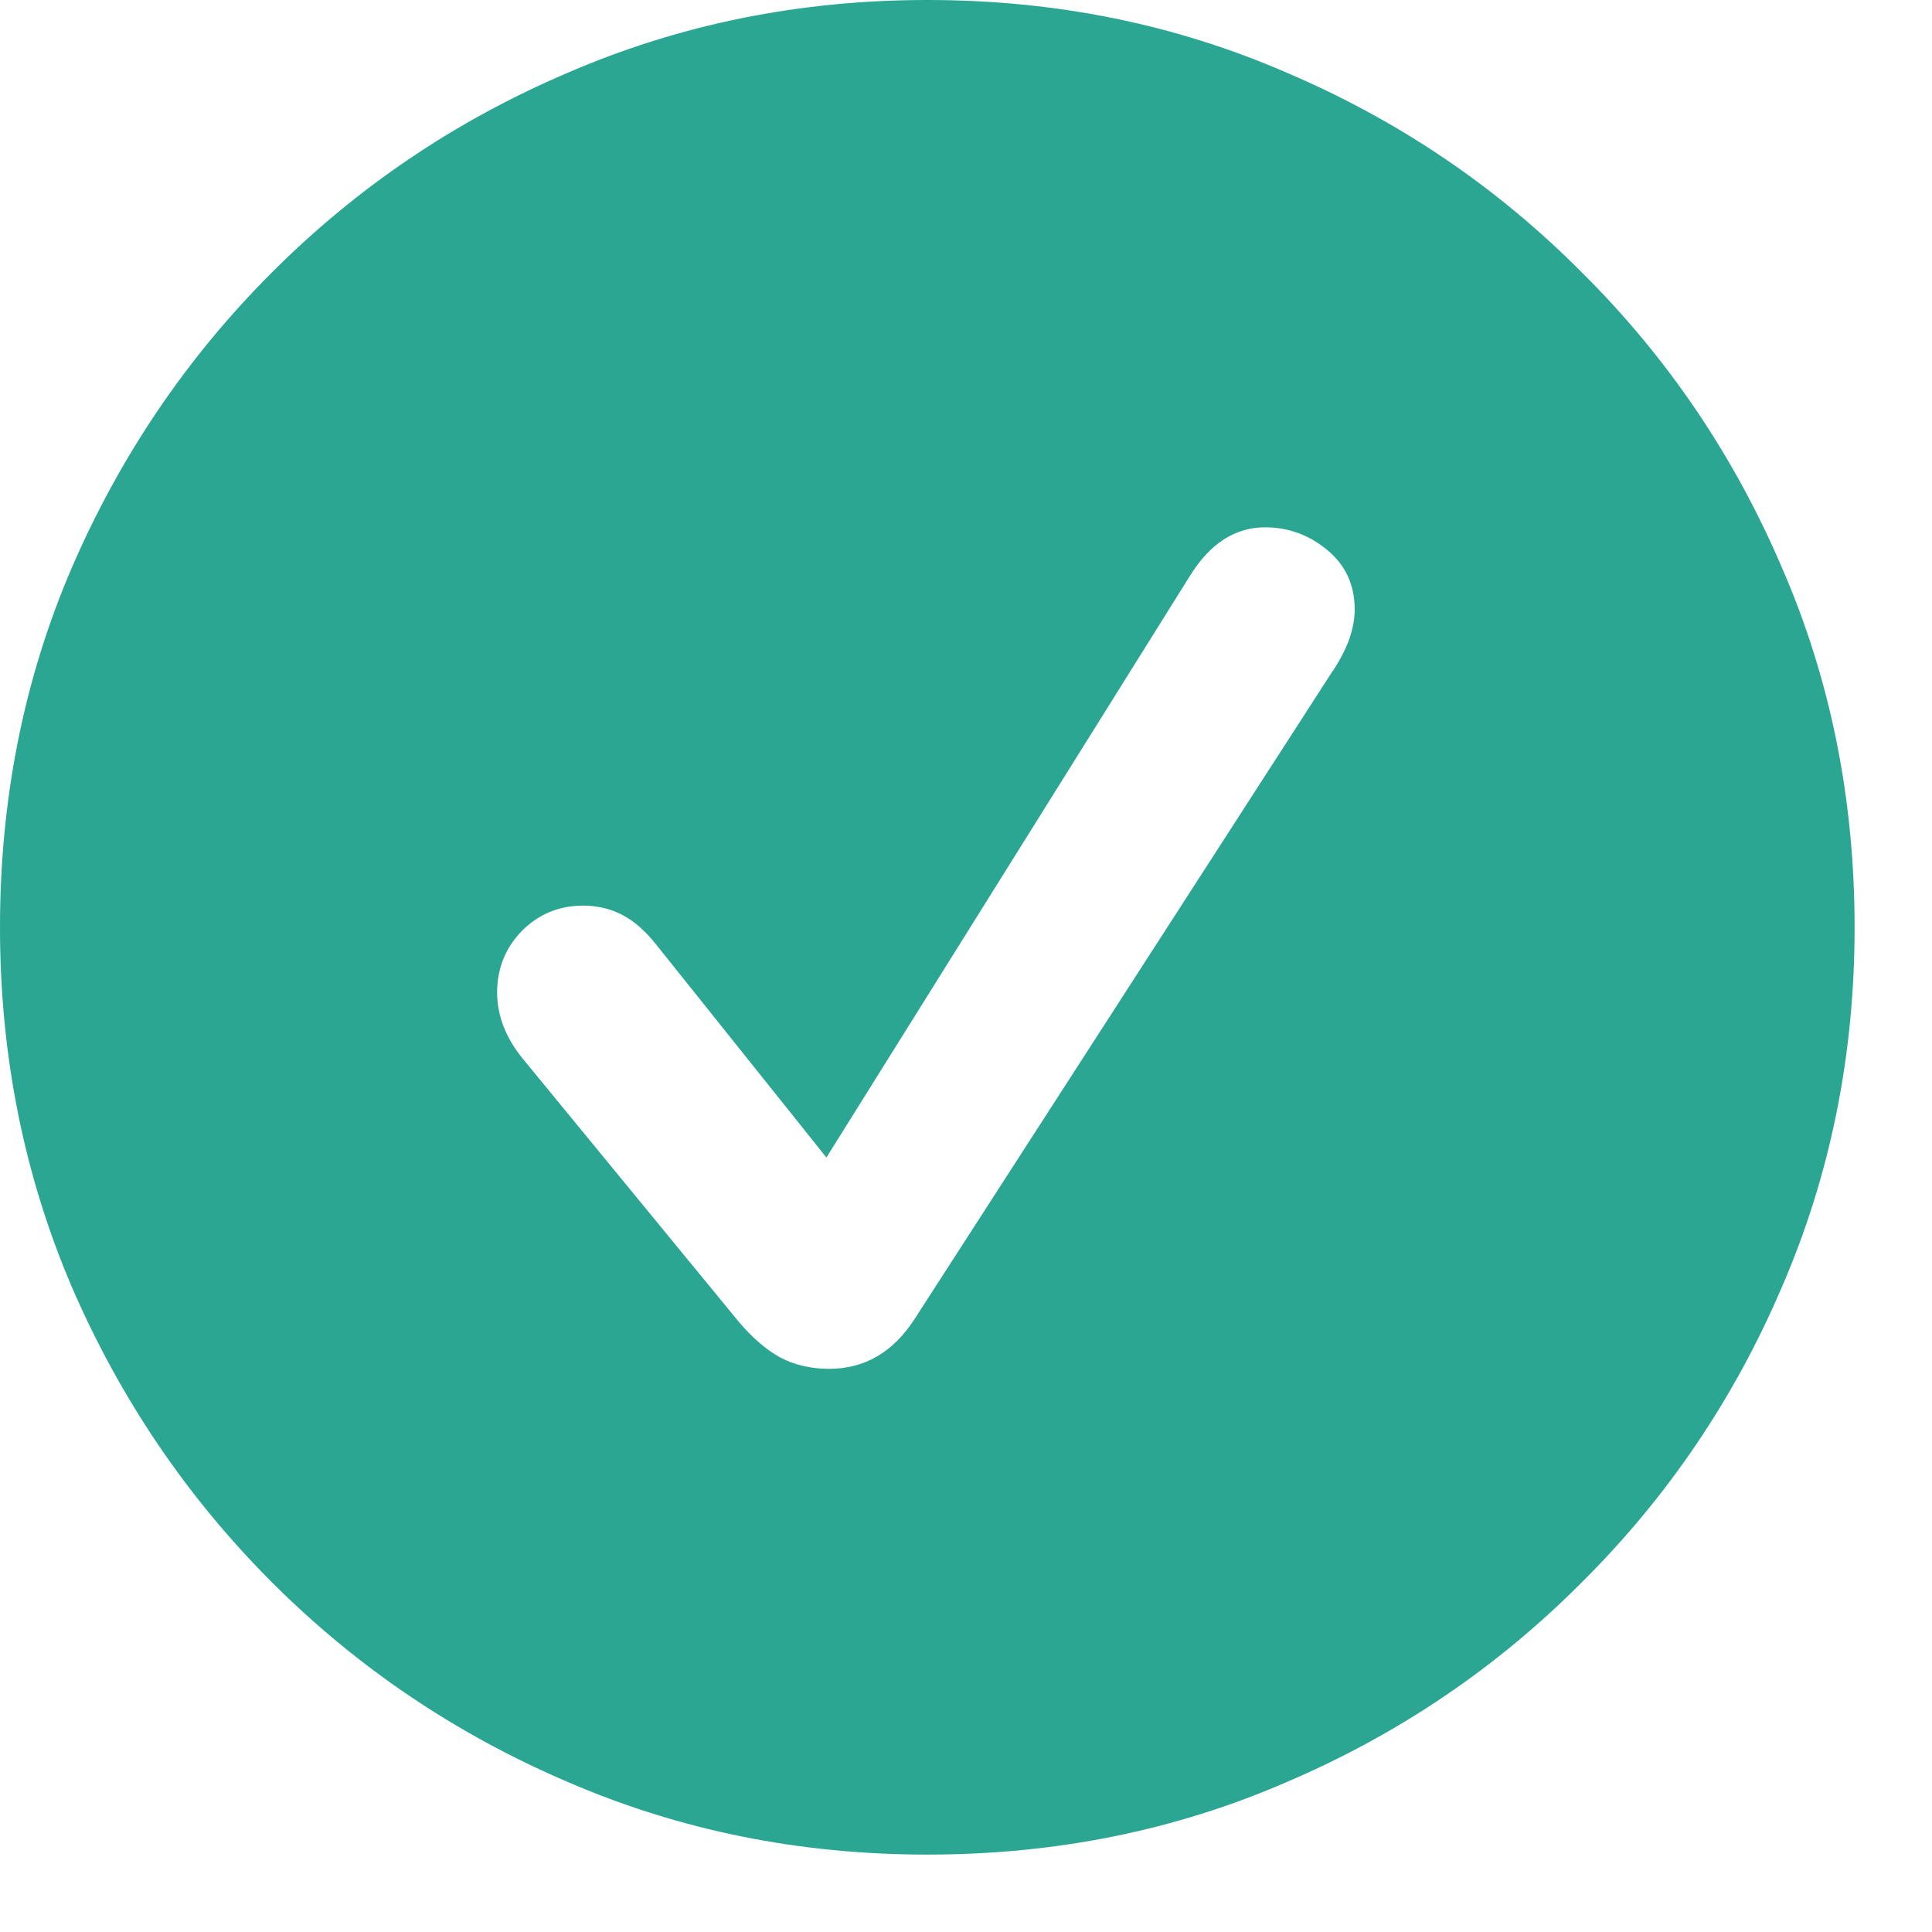
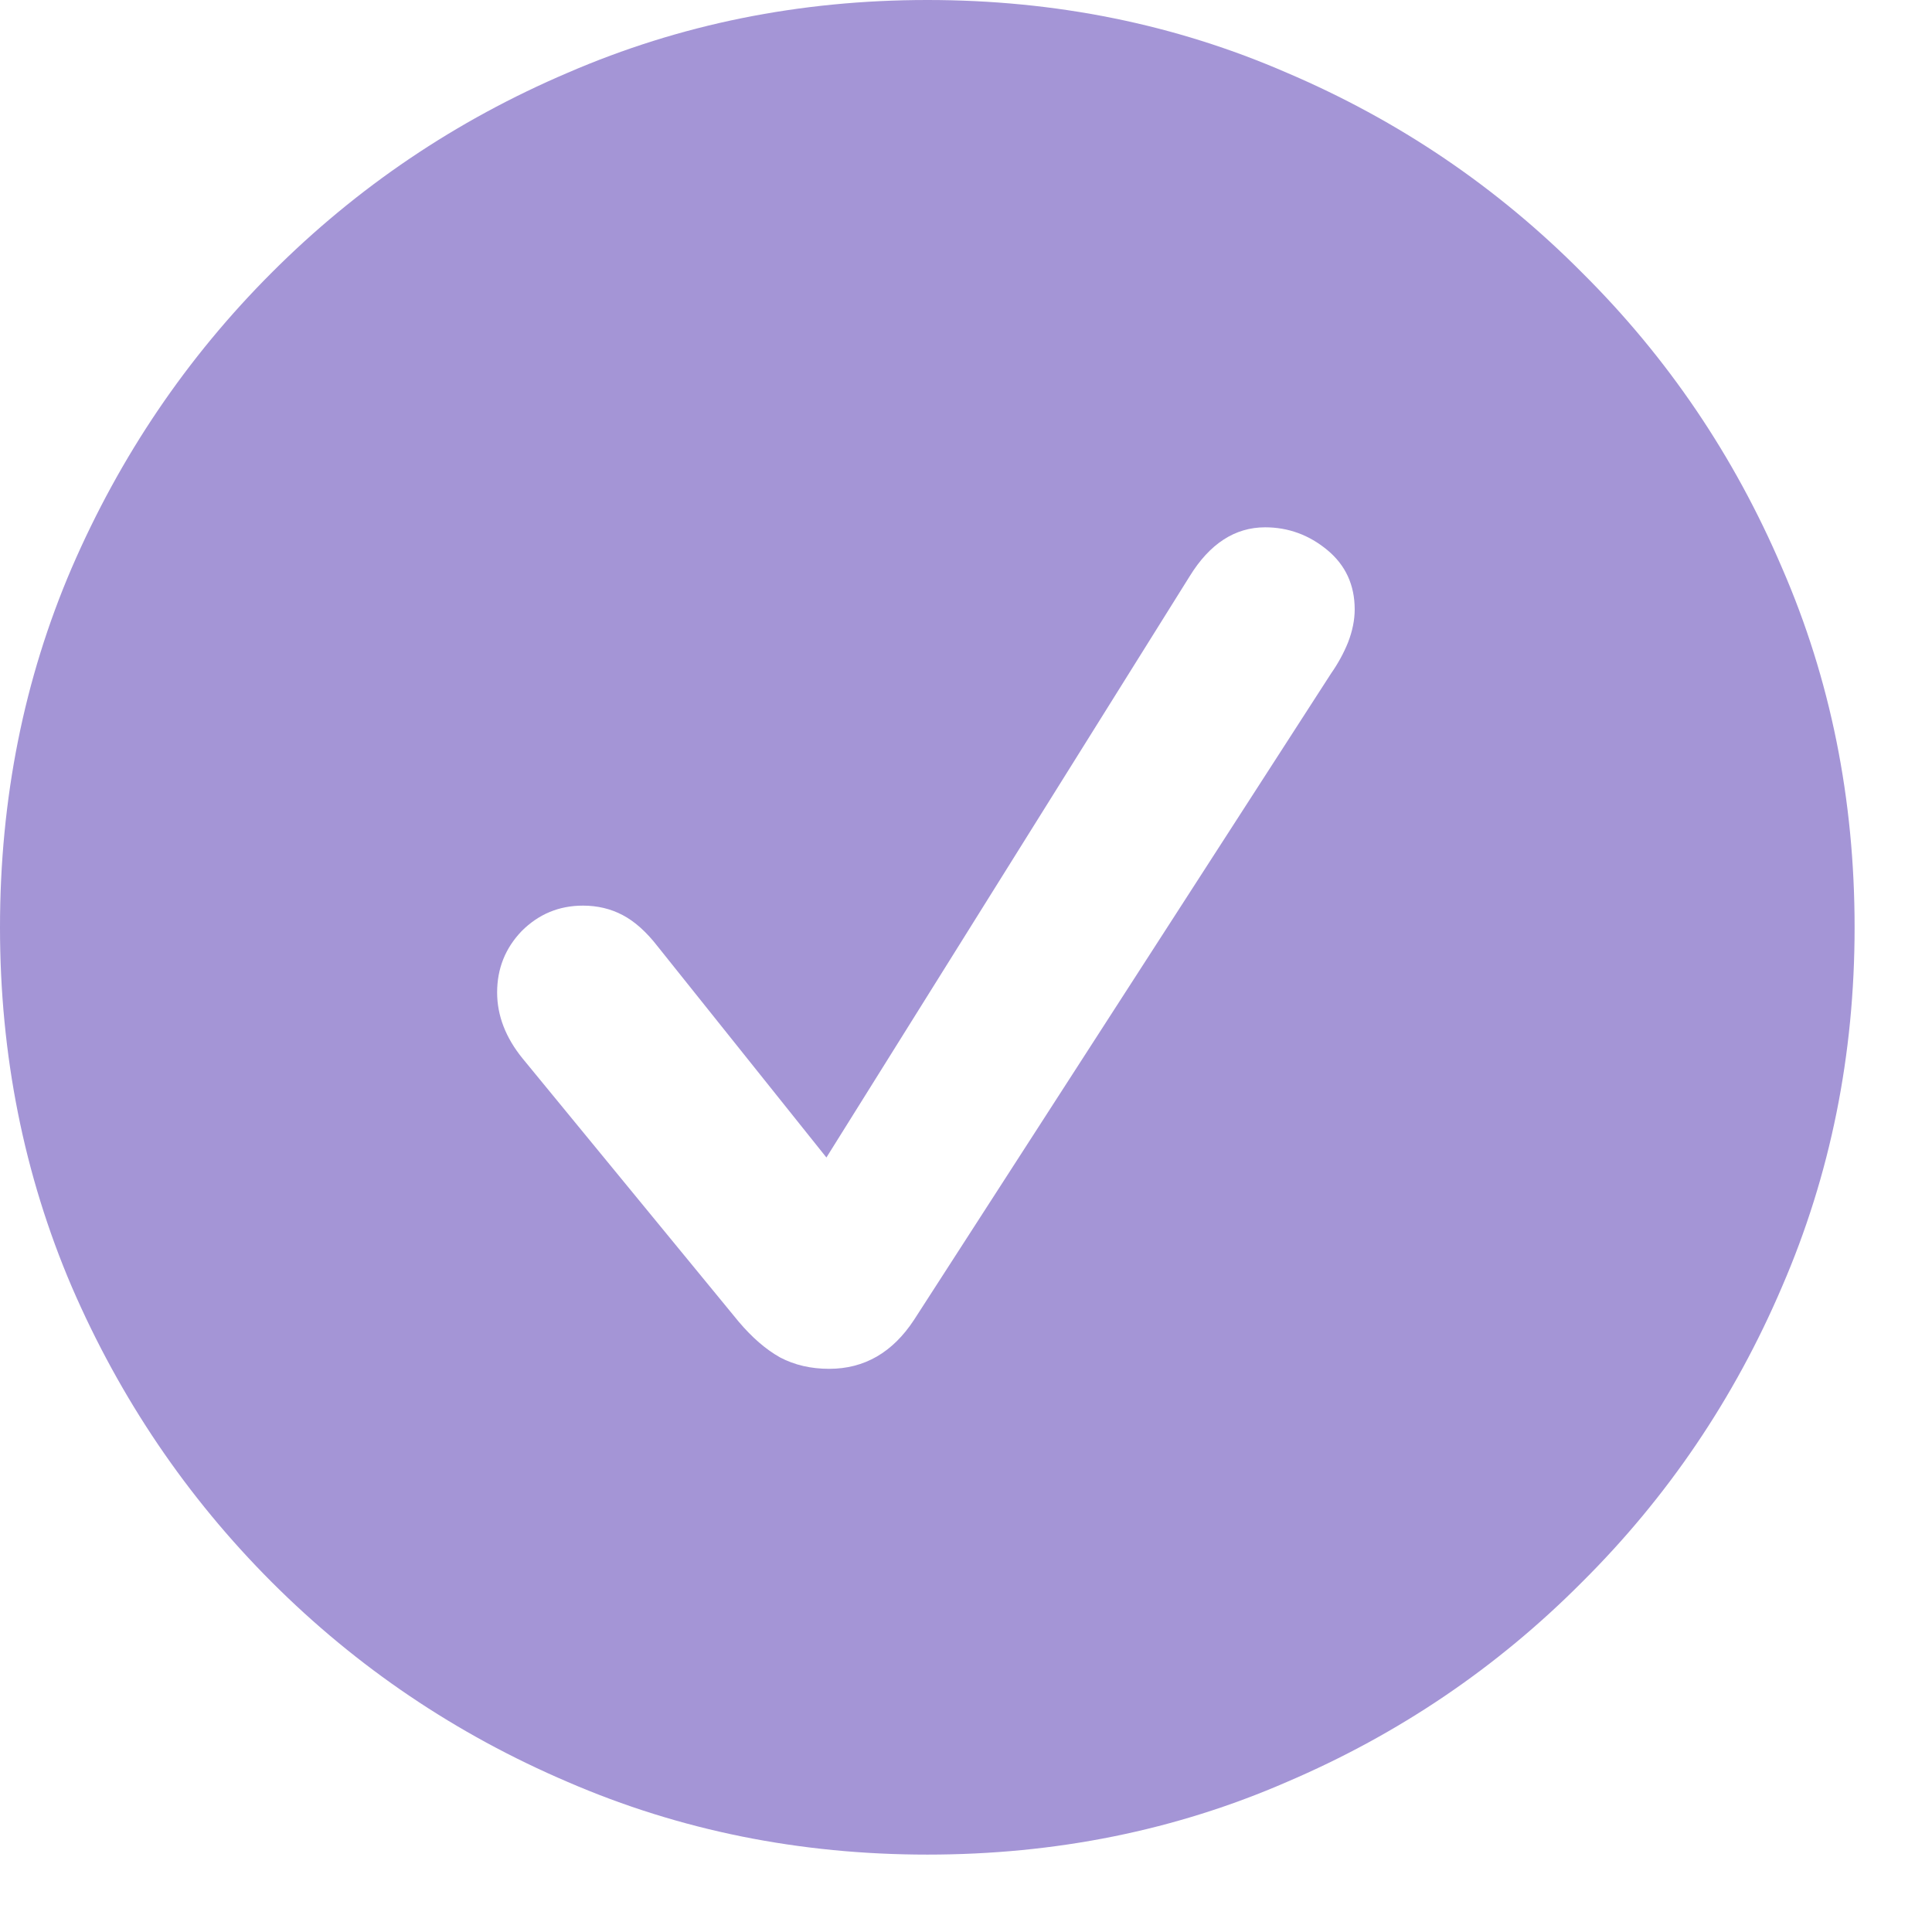
<svg xmlns="http://www.w3.org/2000/svg" width="16" height="16" viewBox="0 0 16 16" fill="none">
-   <path d="M7.68 15.359C6.622 15.359 5.63 15.159 4.703 14.758C3.776 14.362 2.958 13.81 2.25 13.102C1.547 12.398 0.995 11.583 0.594 10.656C0.198 9.729 0 8.737 0 7.68C0 6.617 0.198 5.625 0.594 4.703C0.995 3.776 1.547 2.961 2.25 2.258C2.958 1.549 3.776 0.997 4.703 0.602C5.63 0.201 6.622 0 7.68 0C8.742 0 9.734 0.201 10.656 0.602C11.583 0.997 12.398 1.549 13.102 2.258C13.81 2.961 14.362 3.776 14.758 4.703C15.159 5.625 15.359 6.617 15.359 7.68C15.359 8.737 15.159 9.729 14.758 10.656C14.362 11.583 13.81 12.398 13.102 13.102C12.398 13.81 11.583 14.362 10.656 14.758C9.734 15.159 8.742 15.359 7.68 15.359ZM6.867 11.336C7.159 11.336 7.393 11.2 7.57 10.93L11.023 5.578C11.081 5.495 11.128 5.409 11.164 5.32C11.2 5.227 11.219 5.135 11.219 5.047C11.219 4.844 11.143 4.68 10.992 4.555C10.841 4.43 10.669 4.367 10.477 4.367C10.227 4.367 10.018 4.503 9.852 4.773L6.844 9.586L5.445 7.836C5.352 7.716 5.255 7.63 5.156 7.578C5.057 7.526 4.948 7.5 4.828 7.5C4.63 7.5 4.461 7.57 4.32 7.711C4.185 7.852 4.117 8.021 4.117 8.219C4.117 8.411 4.188 8.594 4.328 8.766L6.117 10.945C6.227 11.075 6.341 11.175 6.461 11.242C6.581 11.305 6.716 11.336 6.867 11.336Z" fill="#2AA693" />
+   <path d="M7.68 15.359C6.622 15.359 5.63 15.159 4.703 14.758C3.776 14.362 2.958 13.81 2.25 13.102C1.547 12.398 0.995 11.583 0.594 10.656C0.198 9.729 0 8.737 0 7.68C0 6.617 0.198 5.625 0.594 4.703C0.995 3.776 1.547 2.961 2.25 2.258C2.958 1.549 3.776 0.997 4.703 0.602C5.63 0.201 6.622 0 7.68 0C8.742 0 9.734 0.201 10.656 0.602C11.583 0.997 12.398 1.549 13.102 2.258C13.81 2.961 14.362 3.776 14.758 4.703C15.159 5.625 15.359 6.617 15.359 7.68C15.359 8.737 15.159 9.729 14.758 10.656C14.362 11.583 13.81 12.398 13.102 13.102C12.398 13.81 11.583 14.362 10.656 14.758C9.734 15.159 8.742 15.359 7.68 15.359ZM6.867 11.336C7.159 11.336 7.393 11.2 7.57 10.93L11.023 5.578C11.081 5.495 11.128 5.409 11.164 5.32C11.2 5.227 11.219 5.135 11.219 5.047C11.219 4.844 11.143 4.68 10.992 4.555C10.841 4.43 10.669 4.367 10.477 4.367C10.227 4.367 10.018 4.503 9.852 4.773L6.844 9.586L5.445 7.836C5.352 7.716 5.255 7.63 5.156 7.578C5.057 7.526 4.948 7.5 4.828 7.5C4.63 7.5 4.461 7.57 4.32 7.711C4.185 7.852 4.117 8.021 4.117 8.219C4.117 8.411 4.188 8.594 4.328 8.766L6.117 10.945C6.227 11.075 6.341 11.175 6.461 11.242C6.581 11.305 6.716 11.336 6.867 11.336Z" fill="#A495D6" />
</svg>
